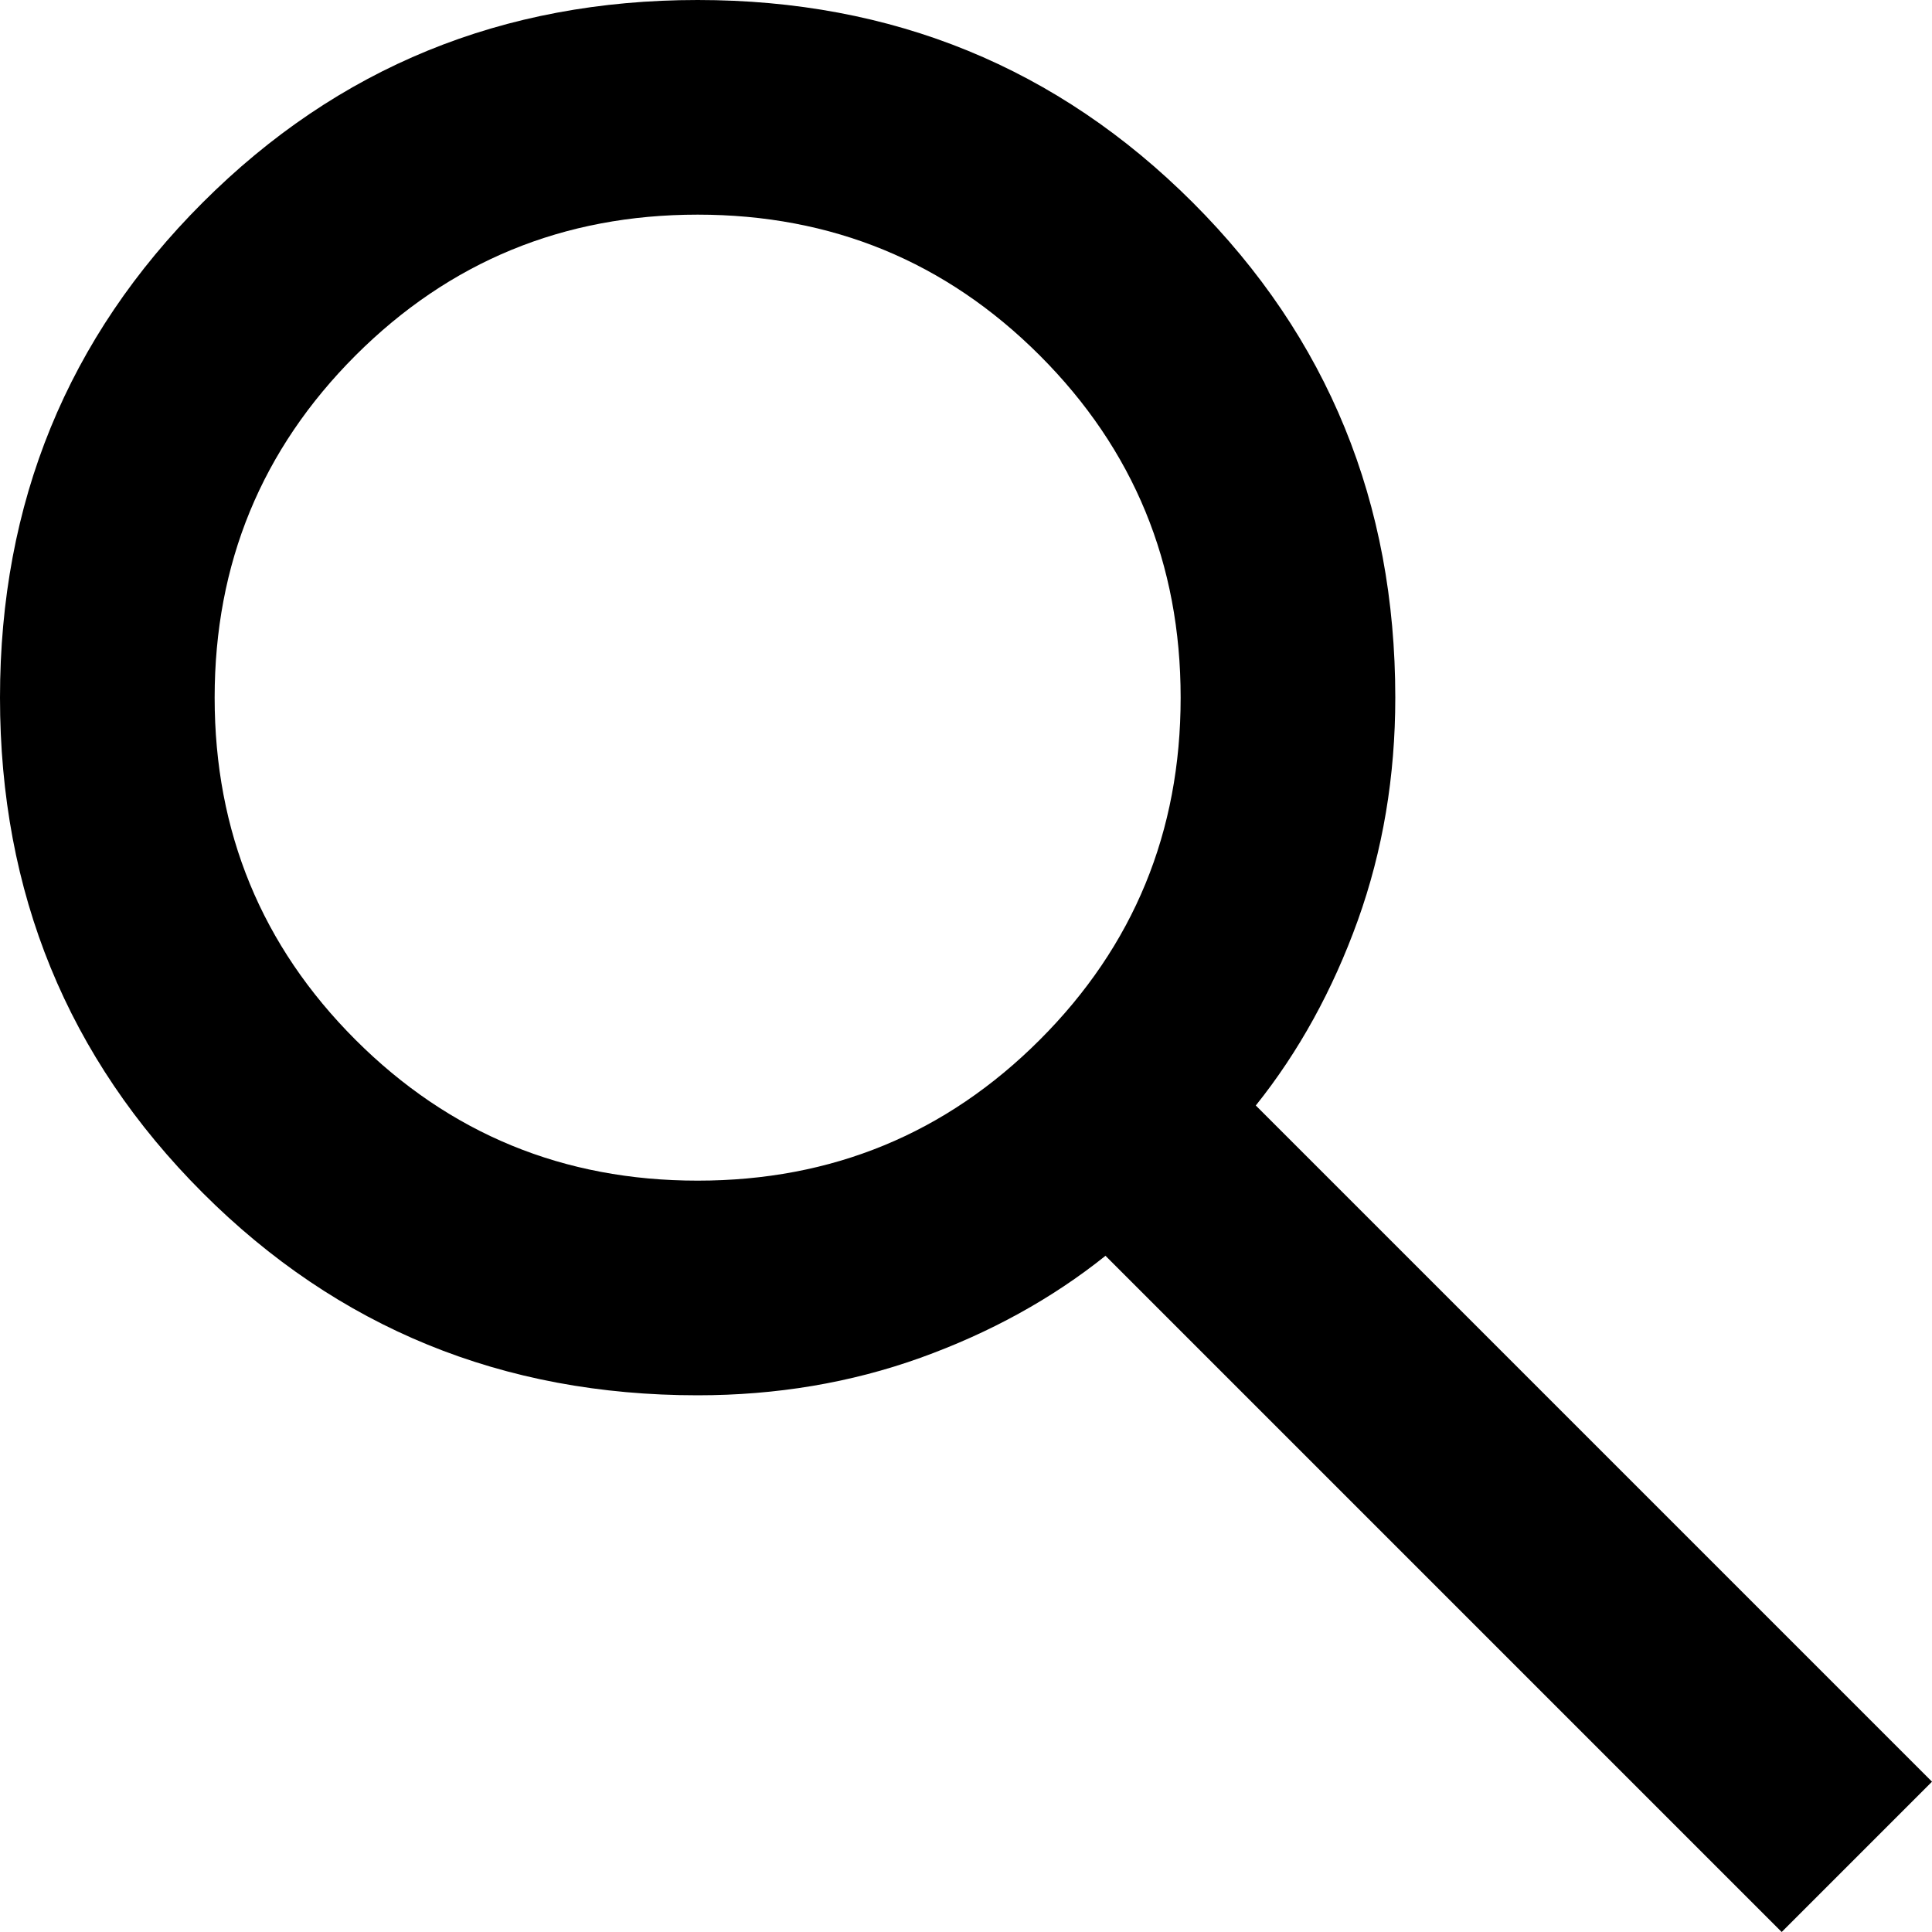
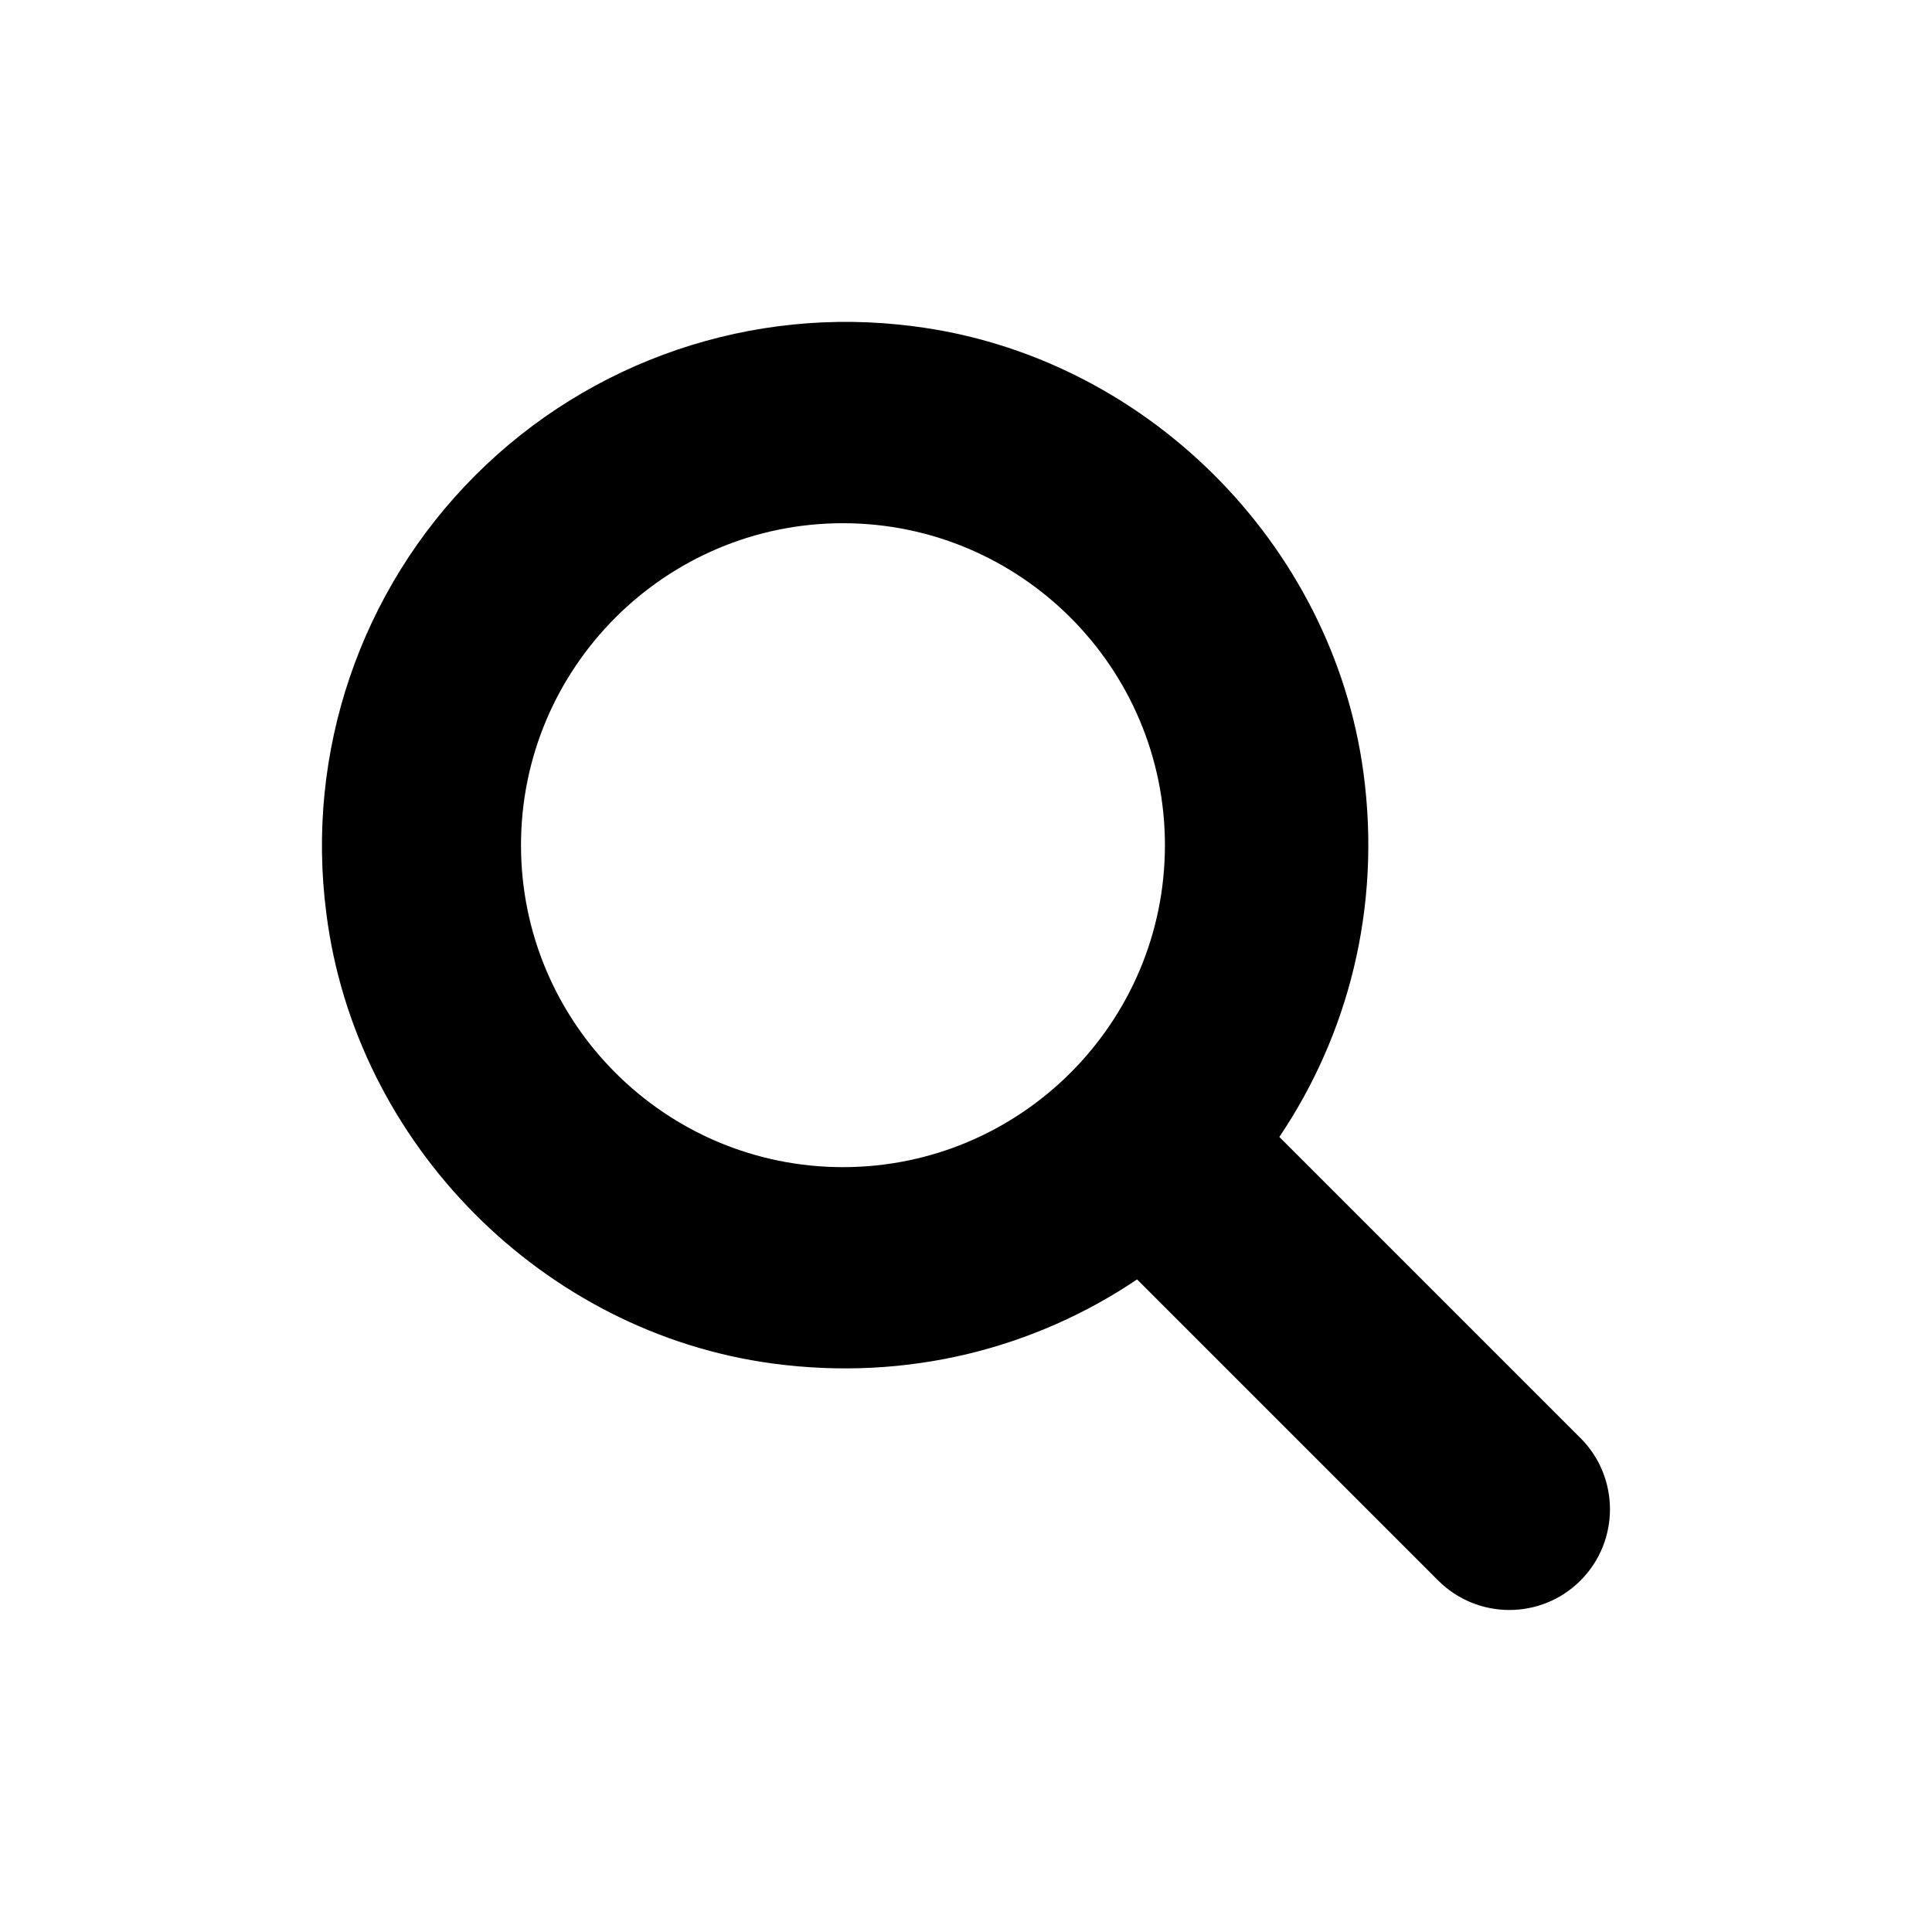
- <svg xmlns="http://www.w3.org/2000/svg" width="20" height="20" viewBox="0 0 20 20">
-   <path d="M18.444 20L11.444 13C10.889 13.444 10.25 13.796 9.528 14.056C8.806 14.315 8.037 14.444 7.222 14.444C5.204 14.444 3.496 13.746 2.098 12.348C0.699 10.949 0 9.241 0 7.222C0 5.204 0.699 3.495 2.098 2.097C3.496 0.699 5.204 0 7.222 0C9.241 0 10.949 0.699 12.348 2.097C13.746 3.495 14.444 5.204 14.444 7.222C14.444 8.037 14.315 8.806 14.056 9.528C13.796 10.25 13.444 10.889 13 11.444L20 18.444L18.444 20ZM7.222 12.222C8.611 12.222 9.792 11.736 10.764 10.764C11.736 9.792 12.222 8.611 12.222 7.222C12.222 5.833 11.736 4.653 10.764 3.68C9.792 2.708 8.611 2.222 7.222 2.222C5.833 2.222 4.653 2.708 3.68 3.68C2.708 4.653 2.222 5.833 2.222 7.222C2.222 8.611 2.708 9.792 3.68 10.764C4.653 11.736 5.833 12.222 7.222 12.222Z" />
+ <svg xmlns="http://www.w3.org/2000/svg" width="27" height="27">
+   <path d="M22.087 20.097l-4.208-4.208c.957-1.421 1.429-3.195 1.176-5.087-.431-3.217-3.067-5.835-6.287-6.242a7.32 7.32 0 0 0-8.207 8.207c.408 3.221 3.026 5.86 6.243 6.289 1.891.253 3.667-.219 5.087-1.176l4.208 4.208c.549.549 1.44.549 1.989 0a1.41 1.41 0 0 0 0-1.991zM7.281 11.812c0-2.481 2.018-4.5 4.499-4.5s4.5 2.018 4.5 4.5-2.018 4.499-4.5 4.499-4.499-2.018-4.499-4.499z" />
</svg>
